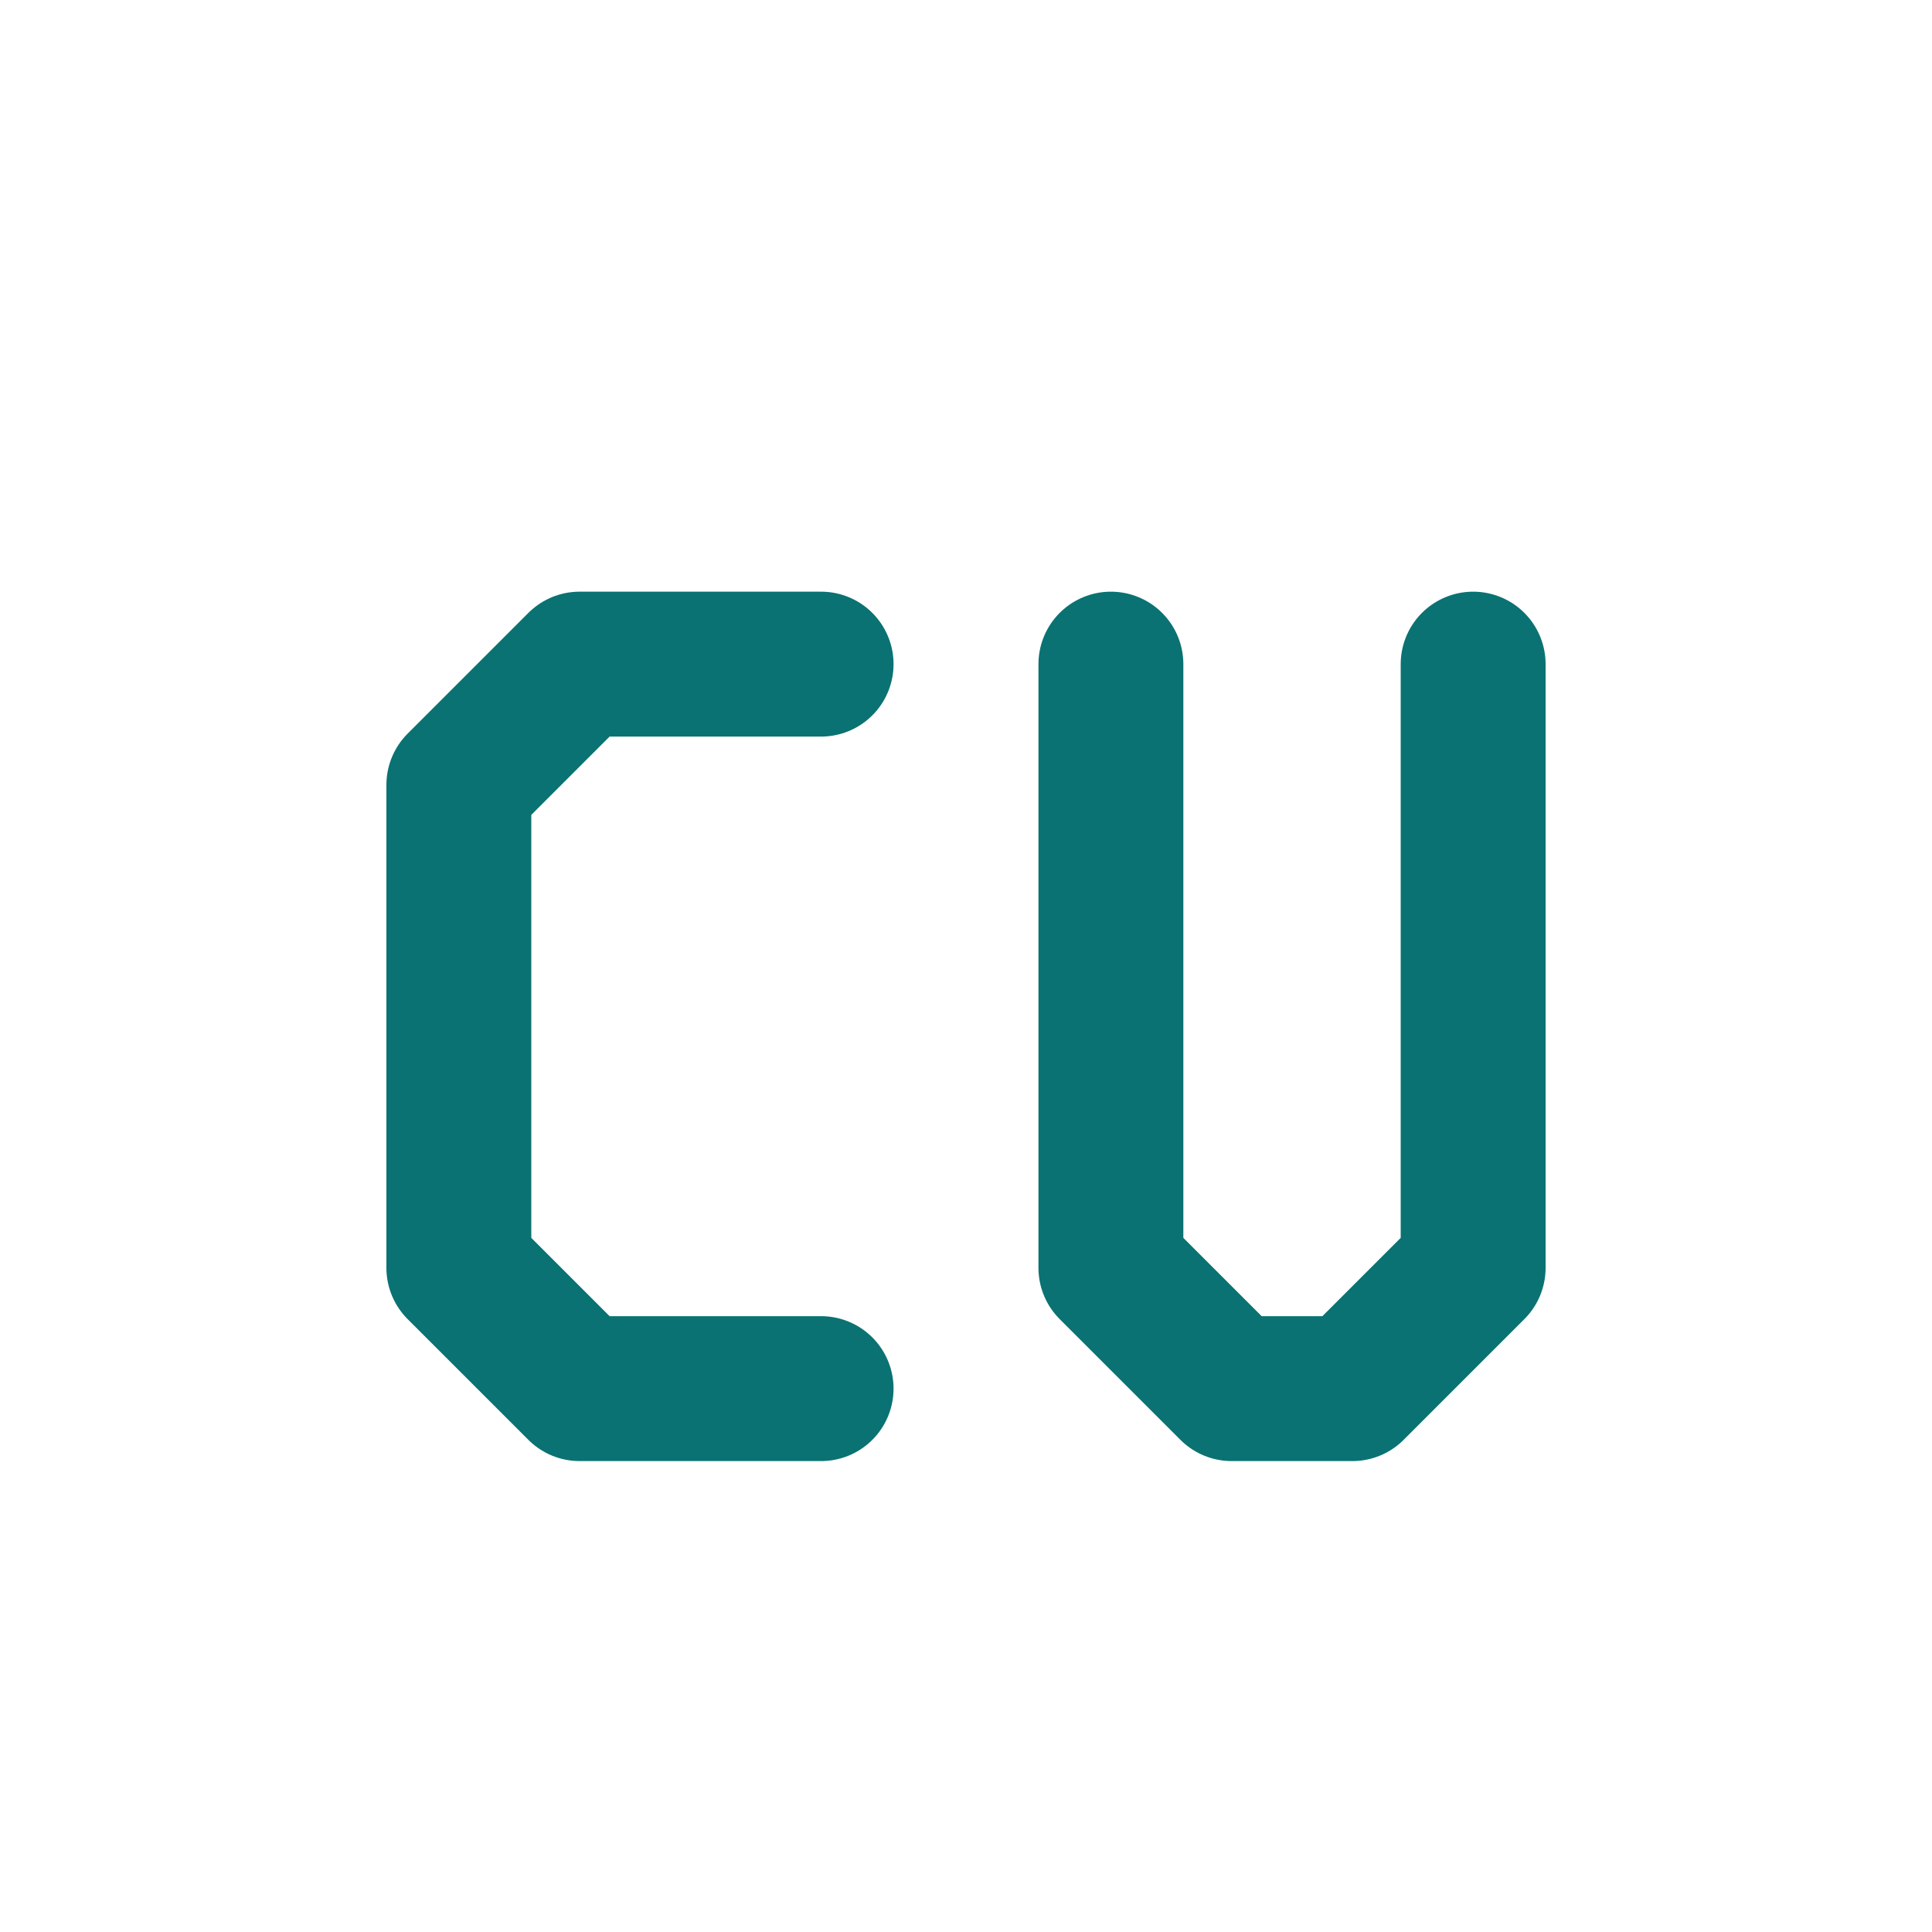
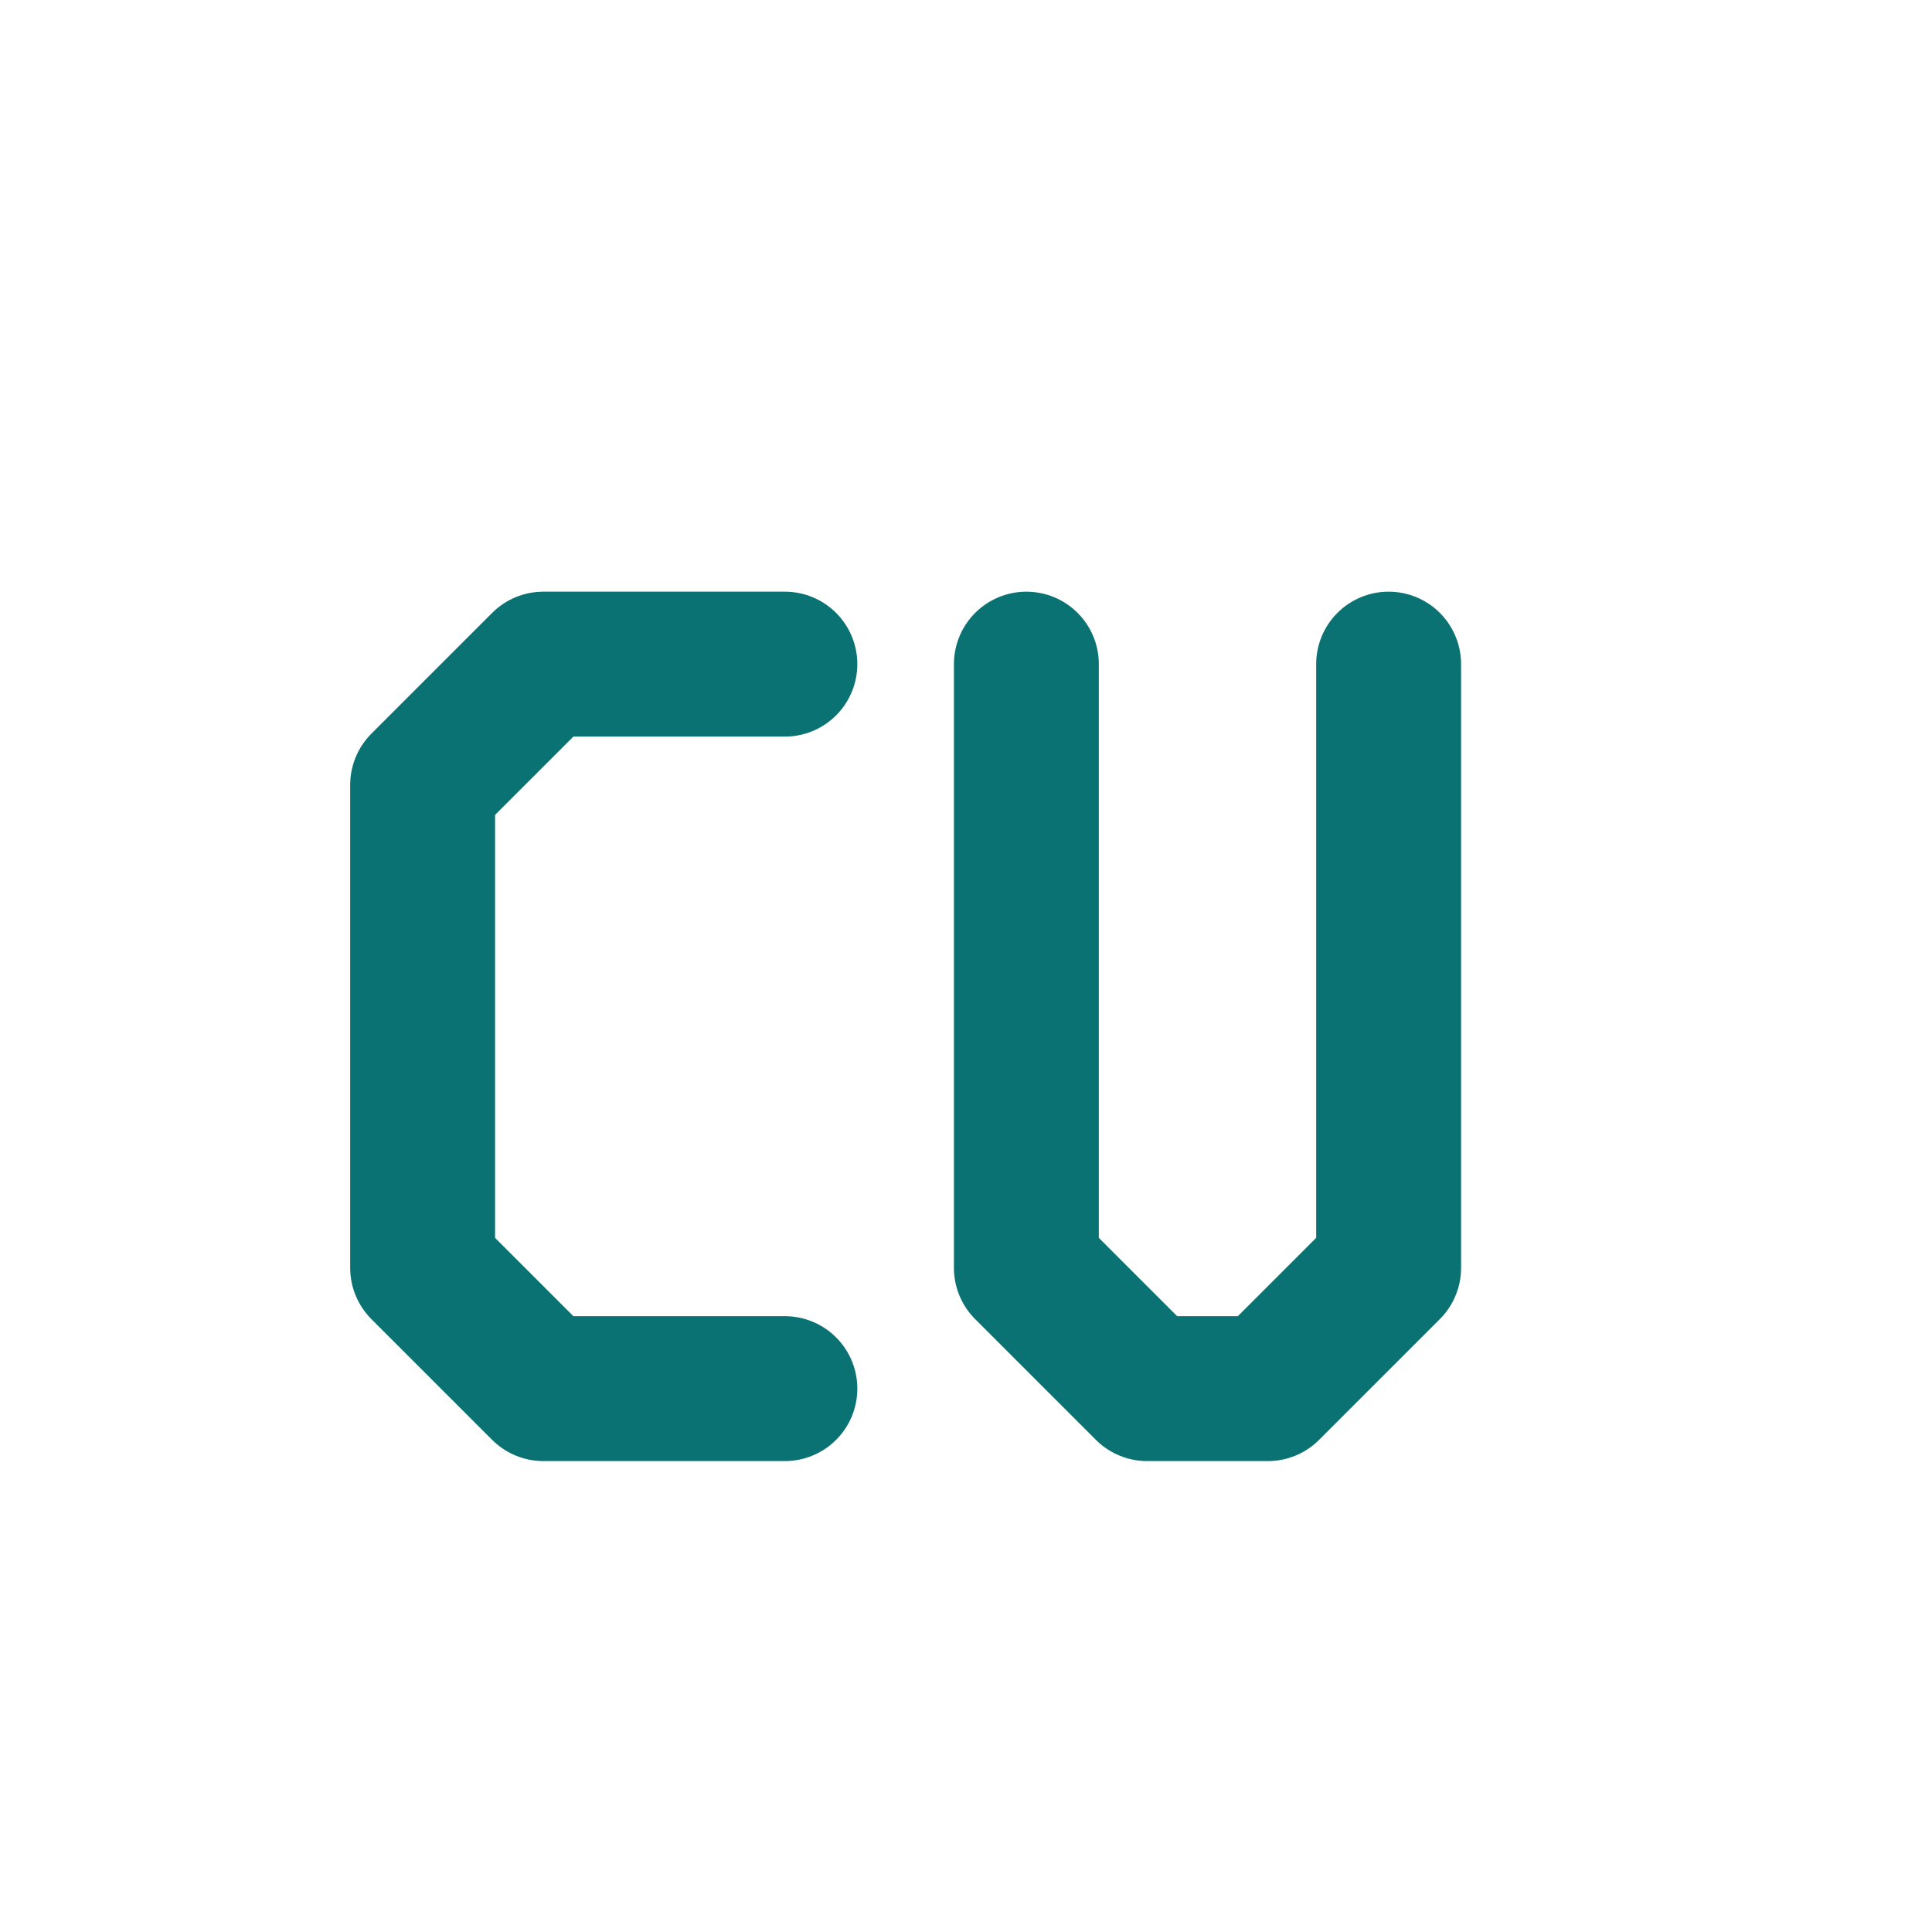
<svg xmlns="http://www.w3.org/2000/svg" width="16" height="16" viewBox="0 0 16 16">
-   <path d="M6.8 5.5H4.8L3.8 6.5V10.5L4.8 11.5H6.8M9.2 5.5V10.5L10.2 11.5H11.2L12.2 10.5V5.5" fill="none" stroke="#0A7272" stroke-width="1.2" stroke-linecap="round" stroke-linejoin="round" />
+   <path d="M6.5 5.5L4.5 5.5L3.5 6.5L3.5 10.5L4.5 11.5L6.5 11.5M8.5 5.5L8.5 10.5L9.5 11.5L10.5 11.5L11.5 10.5L11.5 5.5" fill="none" stroke="#0A7272" stroke-width="1.2" stroke-linecap="round" stroke-linejoin="round" />
</svg>
